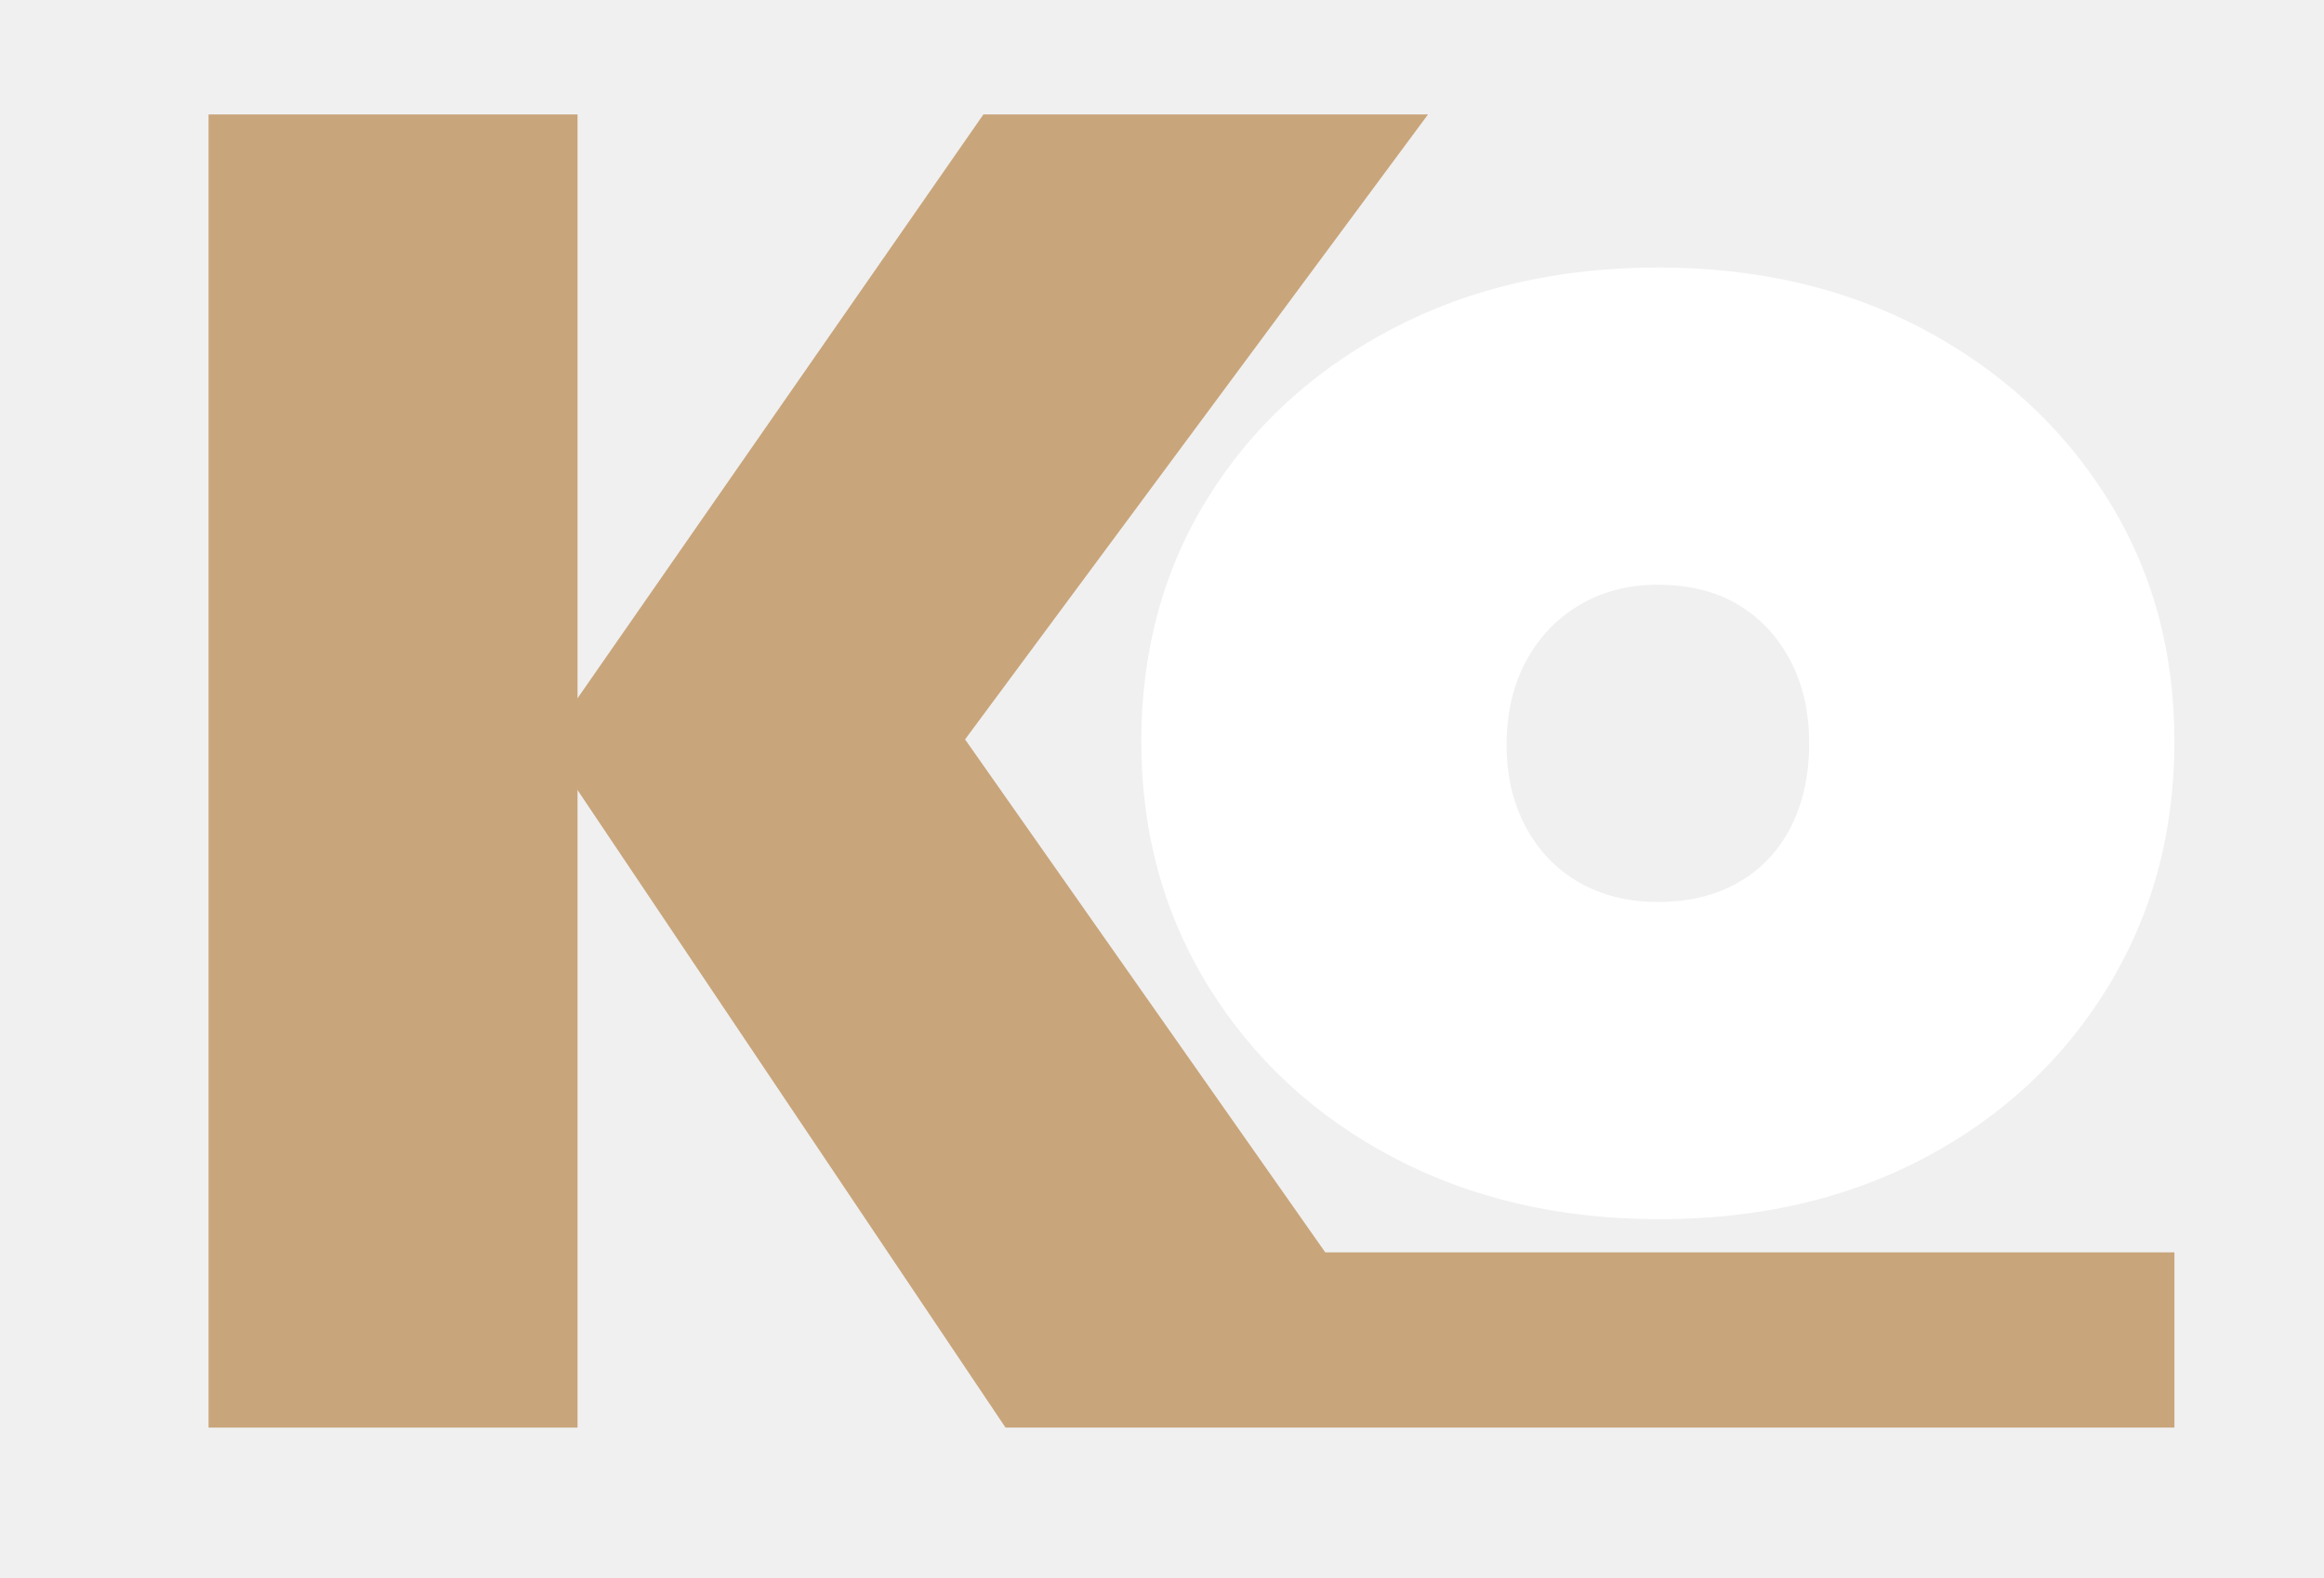
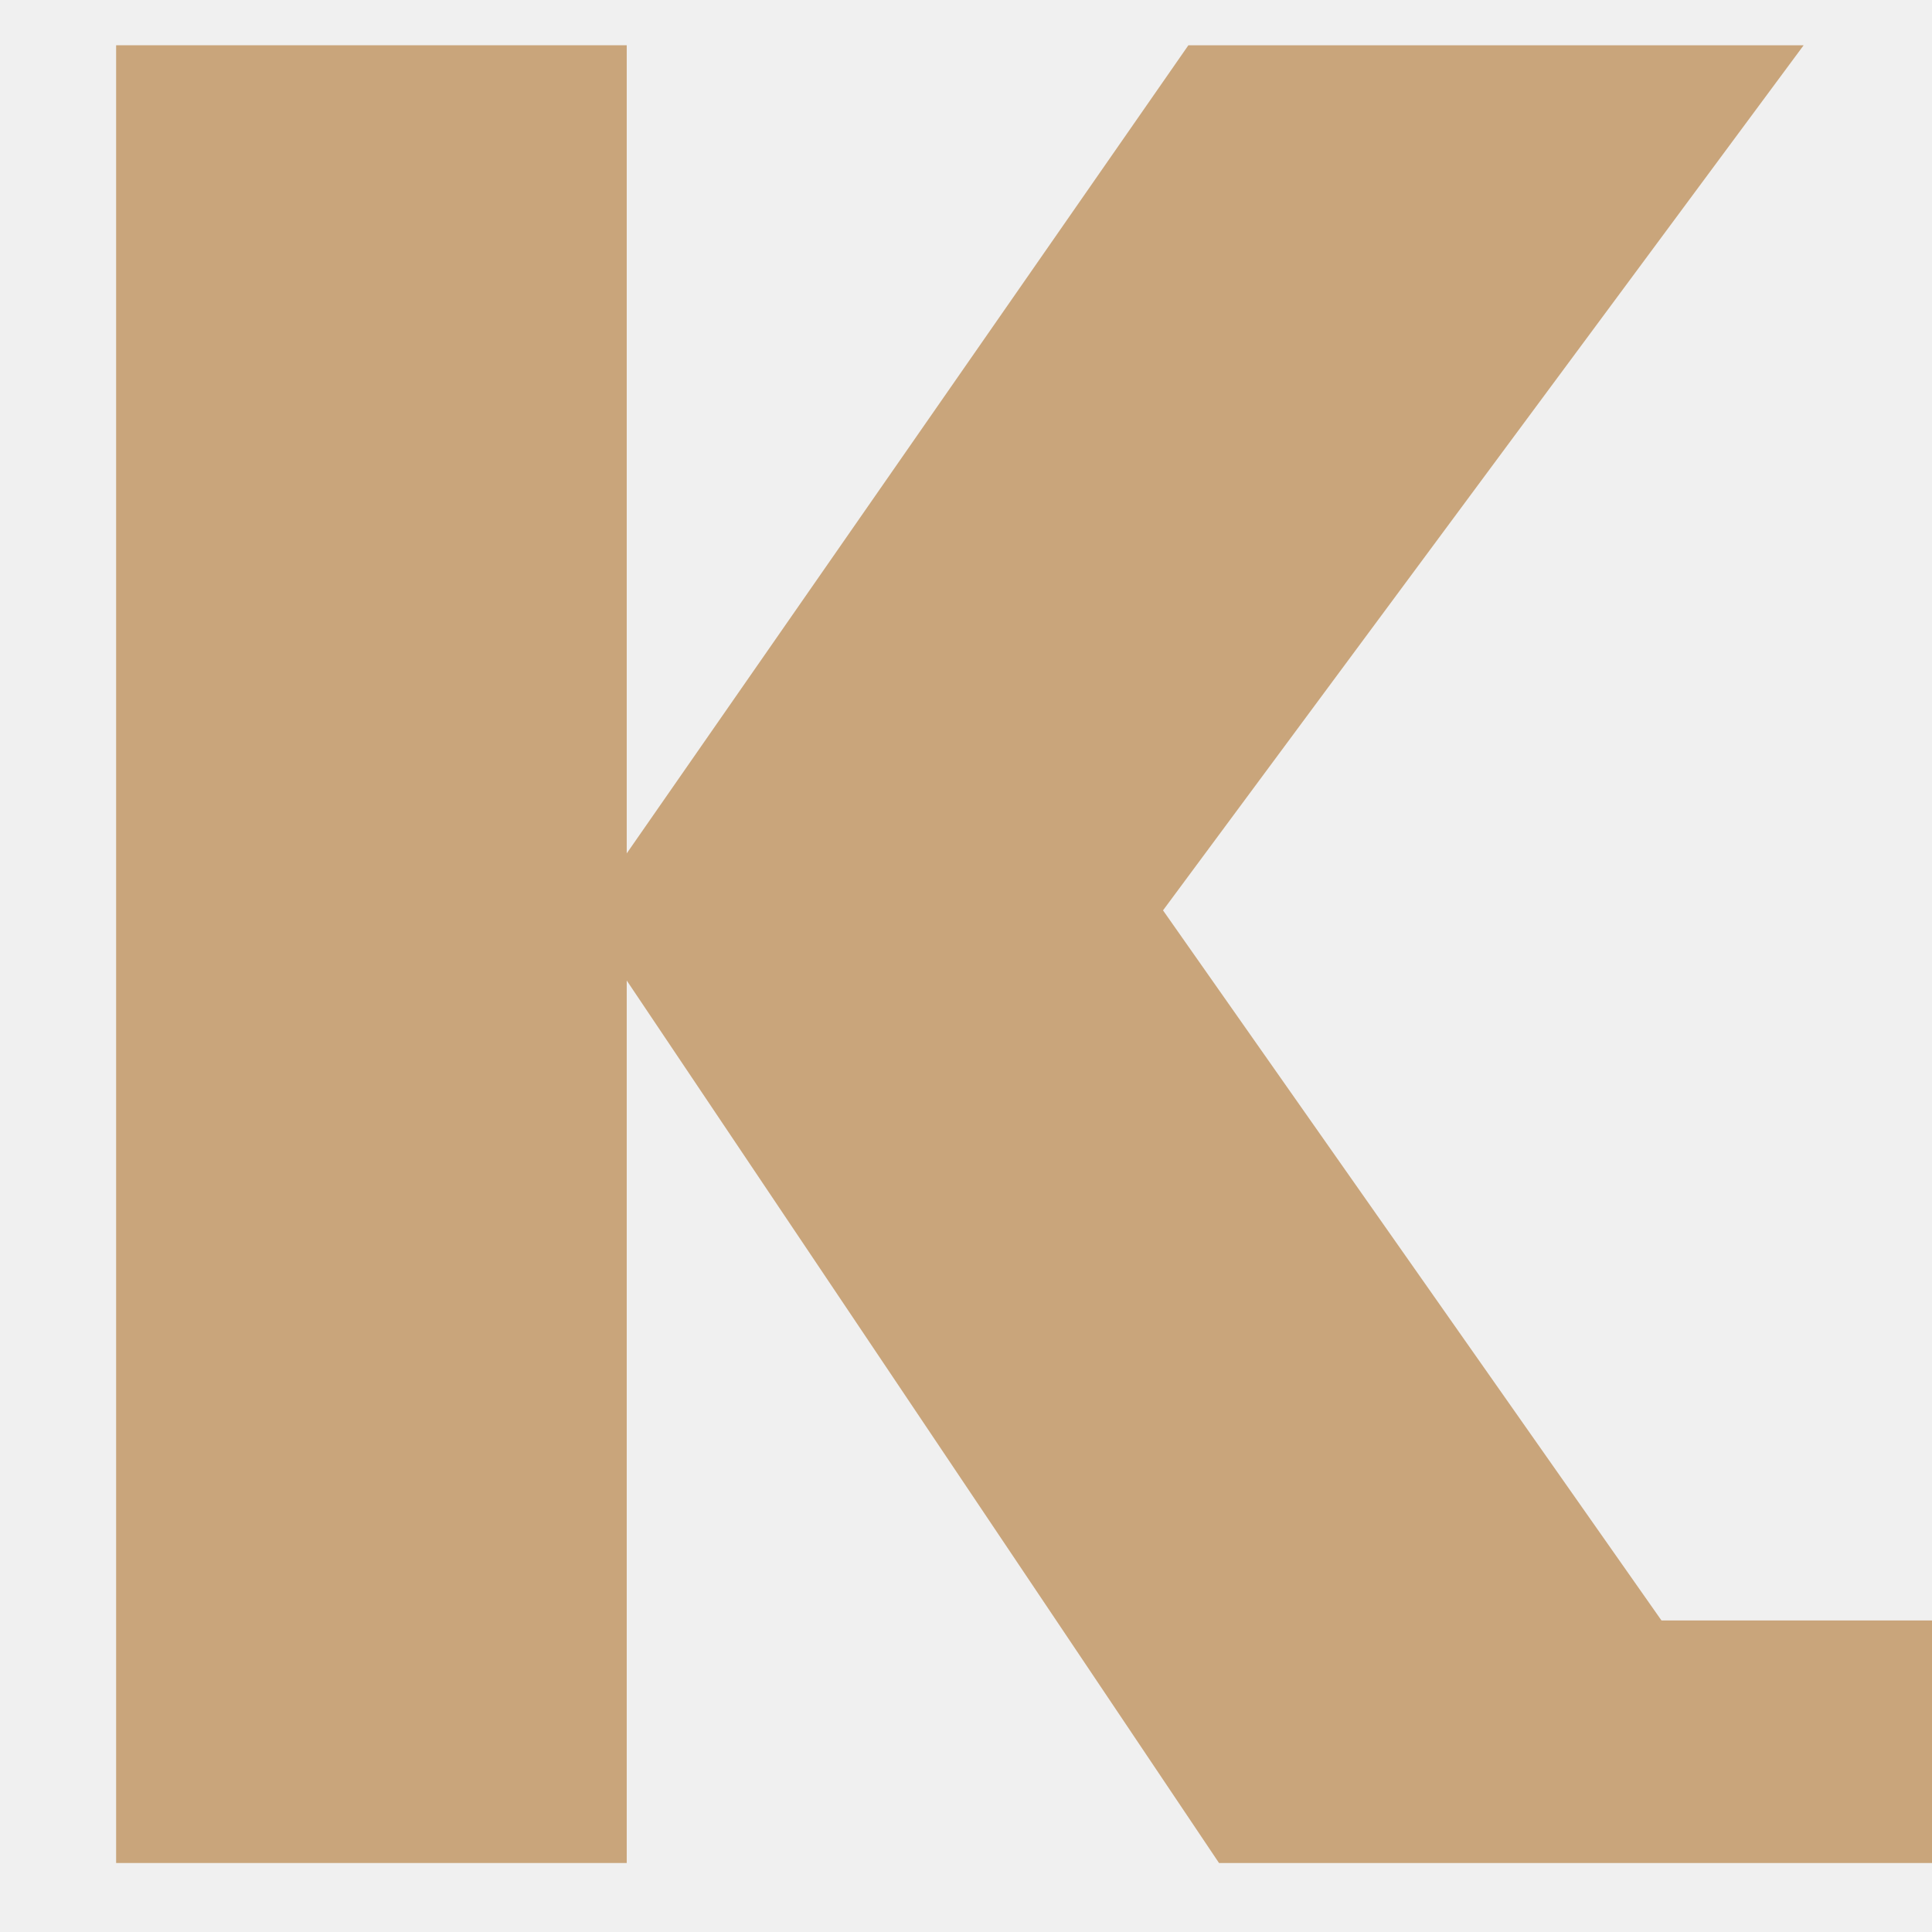
- <svg xmlns="http://www.w3.org/2000/svg" viewBox="0.00 -1.28 93.22 63.28" fill="none" role="img" aria-label="Kona">
+ <svg xmlns="http://www.w3.org/2000/svg" viewBox="5 2 56 56" fill="none" role="img" aria-label="Kona">
  <path fill="#C9A57B" d="M8.366 56.0V3.312H23.166V56.0Z" />
  <path fill="#C9A57B" d="M40.334 56.0 21.908 28.546 39.446 3.312H57.28L37.004 30.692V25.956L53.159 48.97H87.22V56.0Z" />
-   <path fill="#FFFFFF" d="M66.574 47.638Q60.58 47.638 55.881 45.159Q51.182 42.68 48.481 38.314Q45.78 33.948 45.78 28.472Q45.78 22.996 48.444 18.704Q51.108 14.412 55.807 11.933Q60.506 9.454 66.5 9.454Q72.494 9.454 77.156 11.933Q81.818 14.412 84.519 18.704Q87.22 22.996 87.22 28.472Q87.22 33.948 84.556 38.314Q81.892 42.68 77.23 45.159Q72.568 47.638 66.574 47.638ZM66.5 34.91Q68.35 34.91 69.719 34.133Q71.088 33.356 71.828 31.913Q72.568 30.47 72.568 28.546Q72.568 26.622 71.791 25.179Q71.014 23.736 69.682 22.959Q68.35 22.182 66.5 22.182Q64.724 22.182 63.355 22.996Q61.986 23.81 61.209 25.253Q60.432 26.696 60.432 28.62Q60.432 30.47 61.209 31.913Q61.986 33.356 63.355 34.133Q64.724 34.91 66.5 34.91Z" />
</svg>
